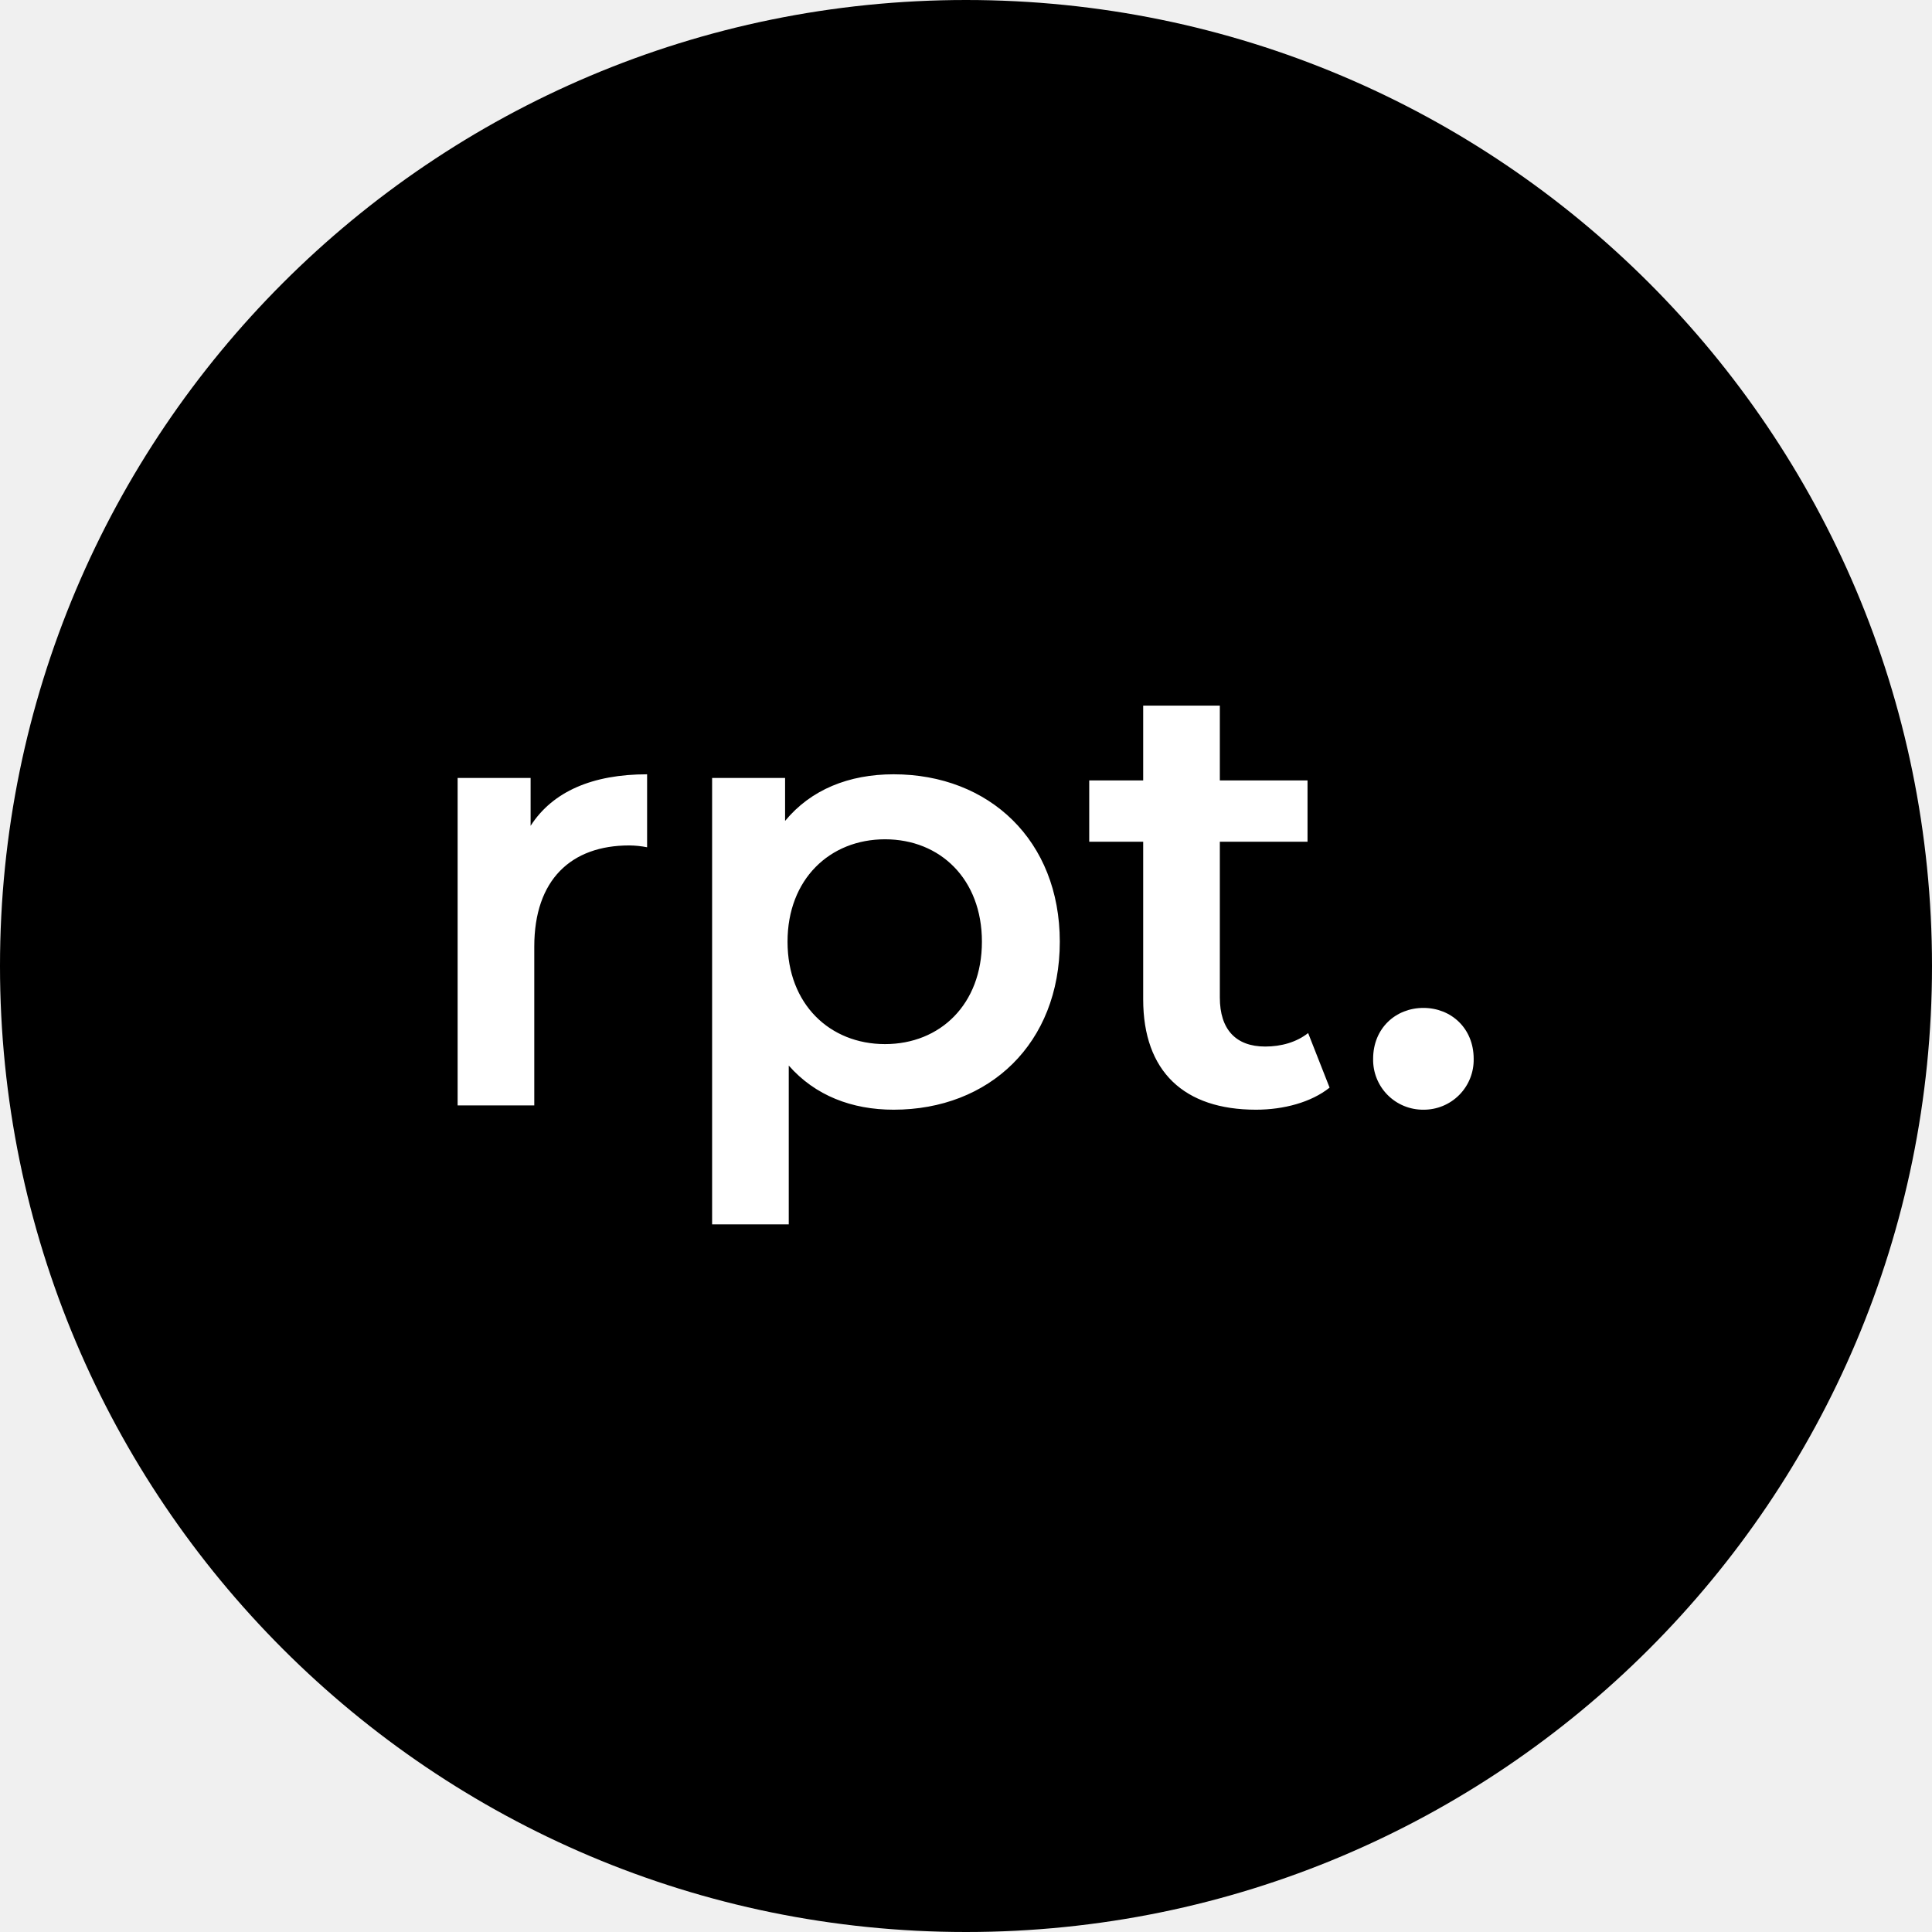
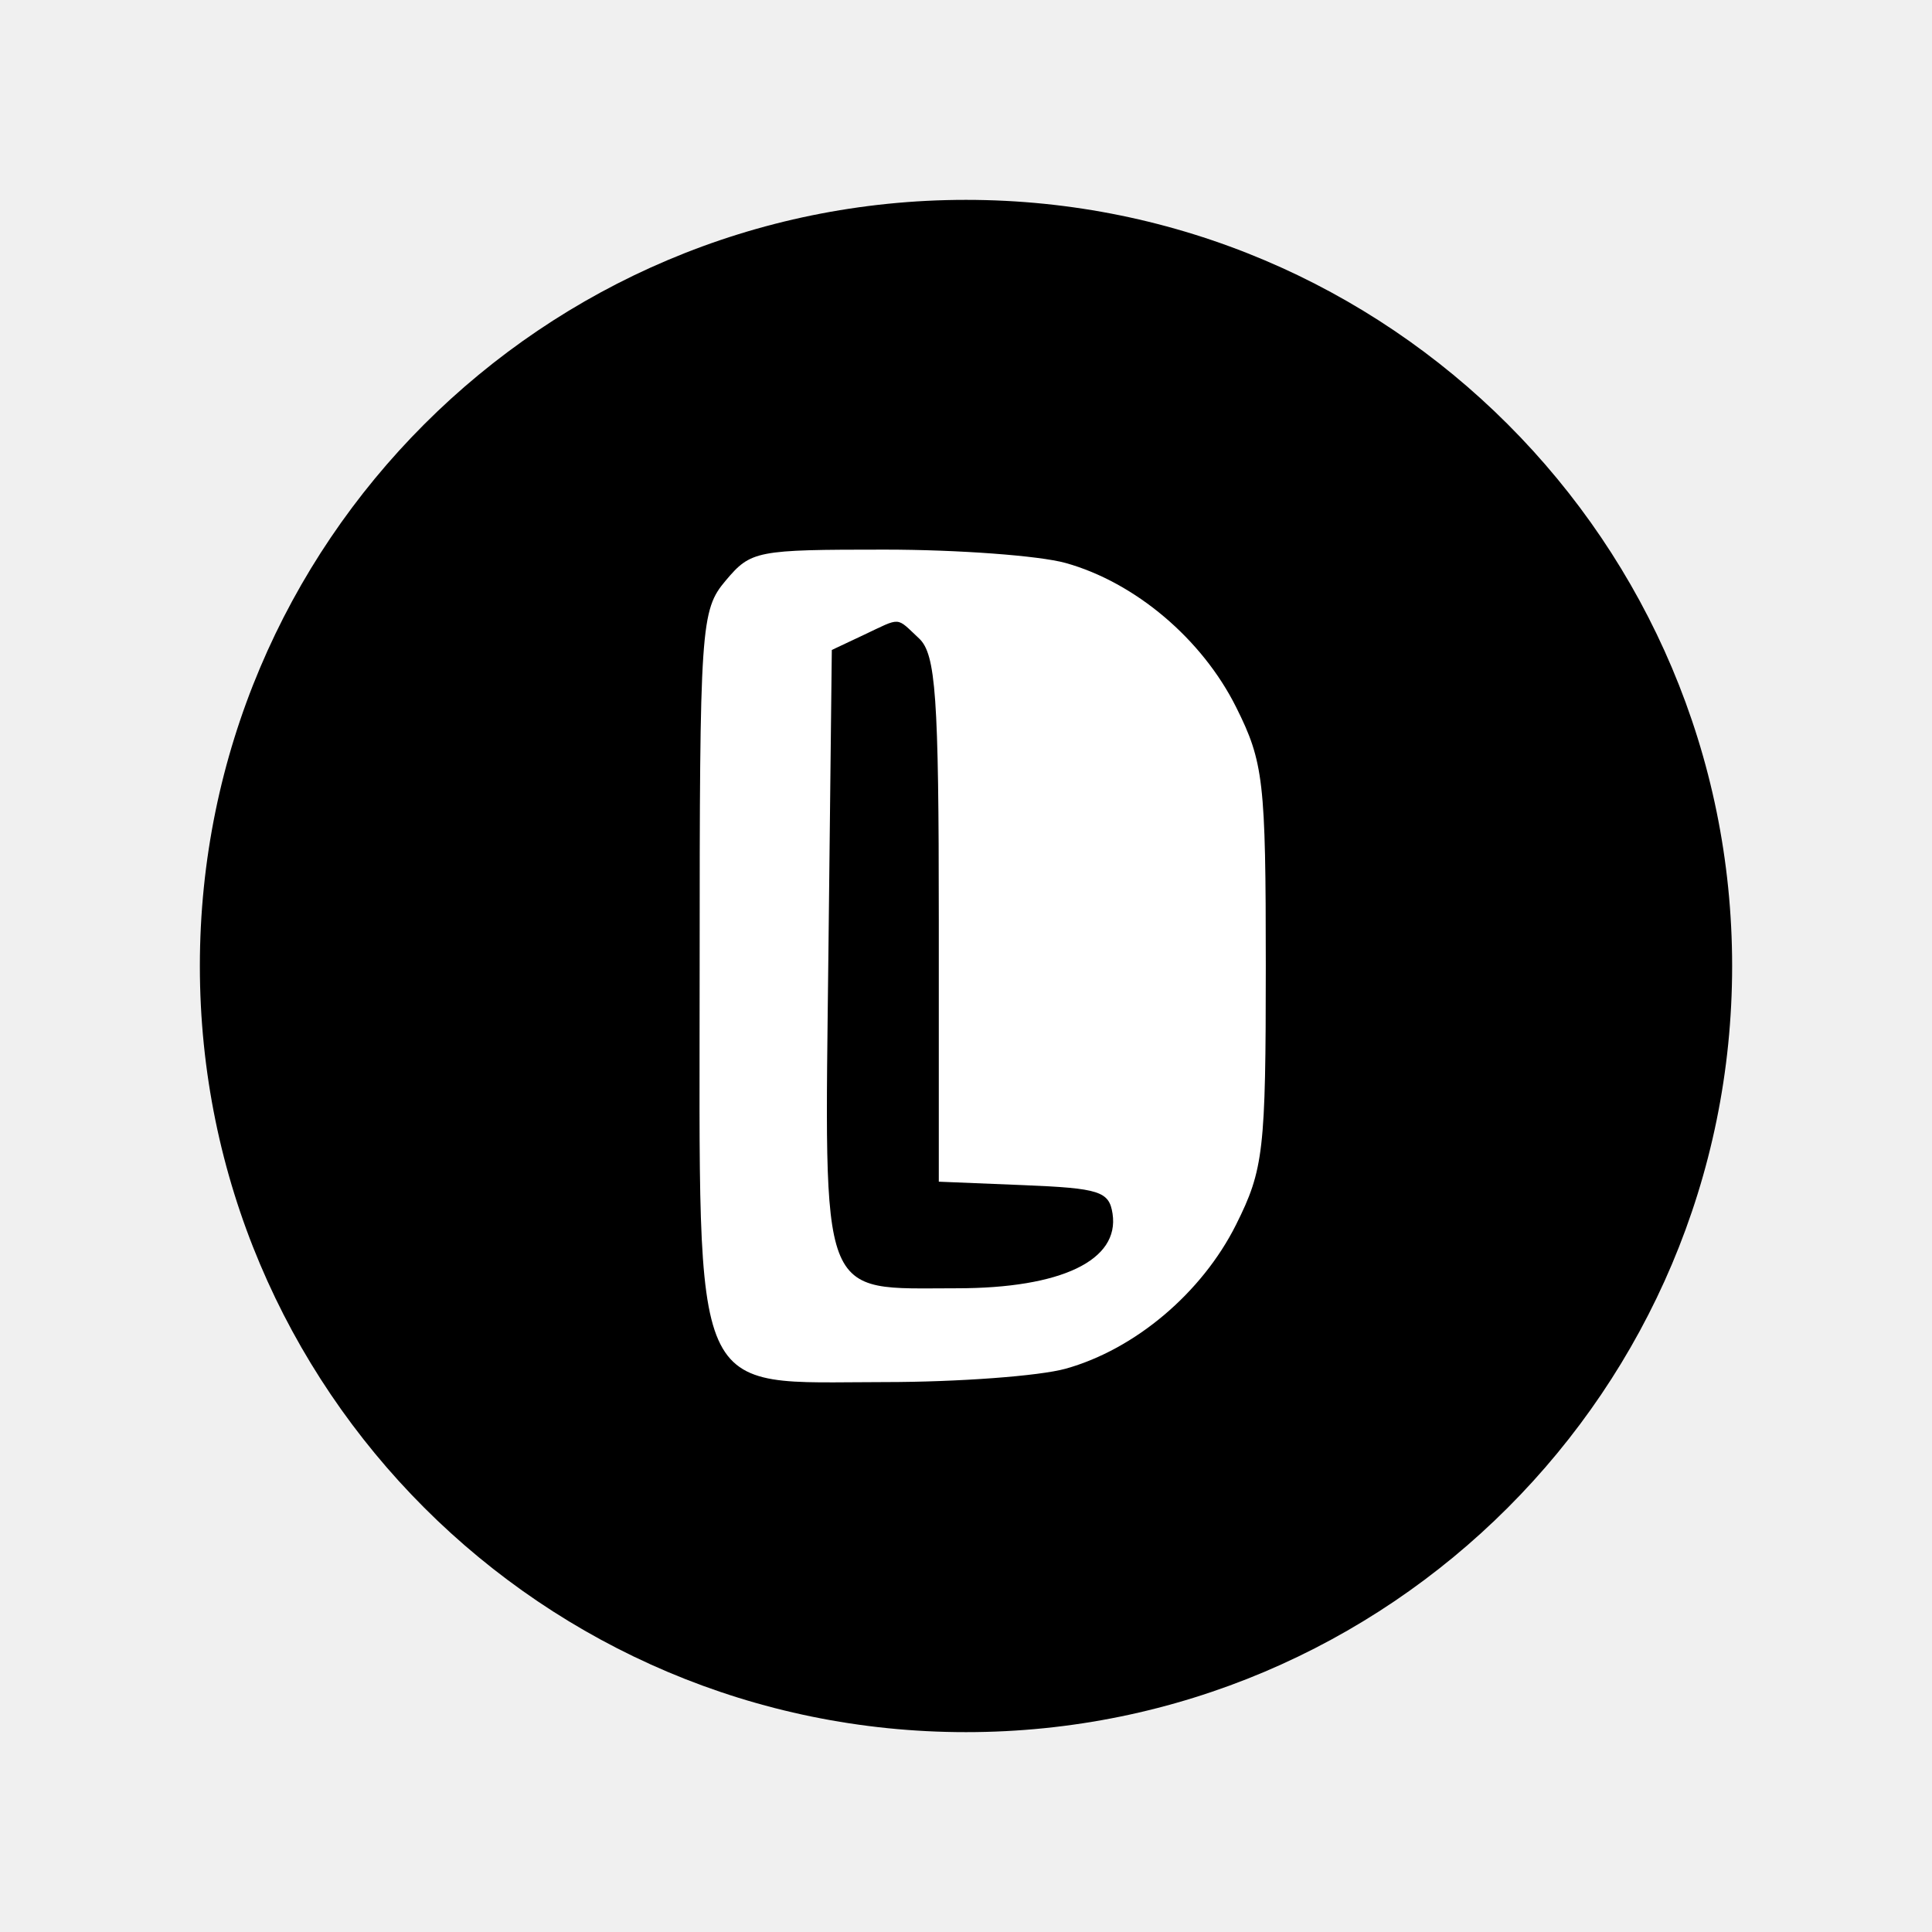
- <svg xmlns="http://www.w3.org/2000/svg" width="857" height="857" viewBox="0 0 857 857">
-   <g id="Group_33" data-name="Group 33" transform="translate(-5288 -2253)">
-     <circle id="Ellipse_11" data-name="Ellipse 11" cx="428.5" cy="428.5" r="428.5" transform="translate(5288 2253)" />
-     <path id="Path_22" data-name="Path 22" d="M54.672-124.032v-21.216H22.3V0h34V-70.448c0-29.648,16.32-44.88,42.16-44.88a43.163,43.163,0,0,1,7.888.816V-146.88C82.144-146.88,64.464-139.264,54.672-124.032ZM215.7-146.88c-19.856,0-36.72,6.8-48.144,20.672v-19.04H135.184V52.768h34V-17.68C180.88-4.352,197.2,1.9,215.7,1.9c42.432,0,73.712-29.376,73.712-74.528C289.408-117.5,258.128-146.88,215.7-146.88ZM211.888-27.2c-24.48,0-43.248-17.68-43.248-45.424s18.768-45.424,43.248-45.424,42.976,17.68,42.976,45.424S236.368-27.2,211.888-27.2Zm187.68-4.9c-5.168,4.08-11.968,5.984-19.04,5.984-13.056,0-20.128-7.616-20.128-21.76V-116.96h38.9v-27.2H360.4v-33.184h-34v33.184H302.464v27.2H326.4v69.9c0,32.1,18.224,48.96,50.048,48.96,12.24,0,24.48-3.264,32.64-9.792ZM450.7,1.9a22.122,22.122,0,0,0,22.3-22.576c0-13.6-10.064-22.576-22.3-22.576s-22.3,8.976-22.3,22.576A22.122,22.122,0,0,0,450.7,1.9Z" transform="translate(5468.696 2743.344)" fill="#fff" />
-   </g>
+ <svg xmlns="http://www.w3.org/2000/svg" width="116" height="116" viewBox="0 0 116 116" fill="none">
+   <circle cx="58" cy="58" r="46" fill="black" />
+   <path fill-rule="evenodd" clip-rule="evenodd" d="M43.575 34.855C42.069 36.638 42.008 37.527 42.008 57.991C42.008 84.571 41.301 82.982 53.122 82.982C57.511 82.982 62.399 82.62 63.983 82.179C68.156 81.014 72.171 77.62 74.216 73.528C75.871 70.217 76 69.092 76 57.991C76 46.89 75.871 45.765 74.216 42.454C72.171 38.362 68.156 34.968 63.983 33.803C62.399 33.362 57.511 33 53.122 33C45.4 33 45.09 33.06 43.575 34.855ZM55.179 38.33C56.188 39.27 56.367 41.807 56.367 55.193V70.95L61.468 71.158C66.016 71.344 66.594 71.529 66.799 72.869C67.228 75.67 63.722 77.35 57.453 77.35C49.099 77.35 49.503 78.414 49.741 57.069L49.943 39.025L51.832 38.135C54.151 37.042 53.773 37.02 55.179 38.33Z" fill="white" />
</svg>
